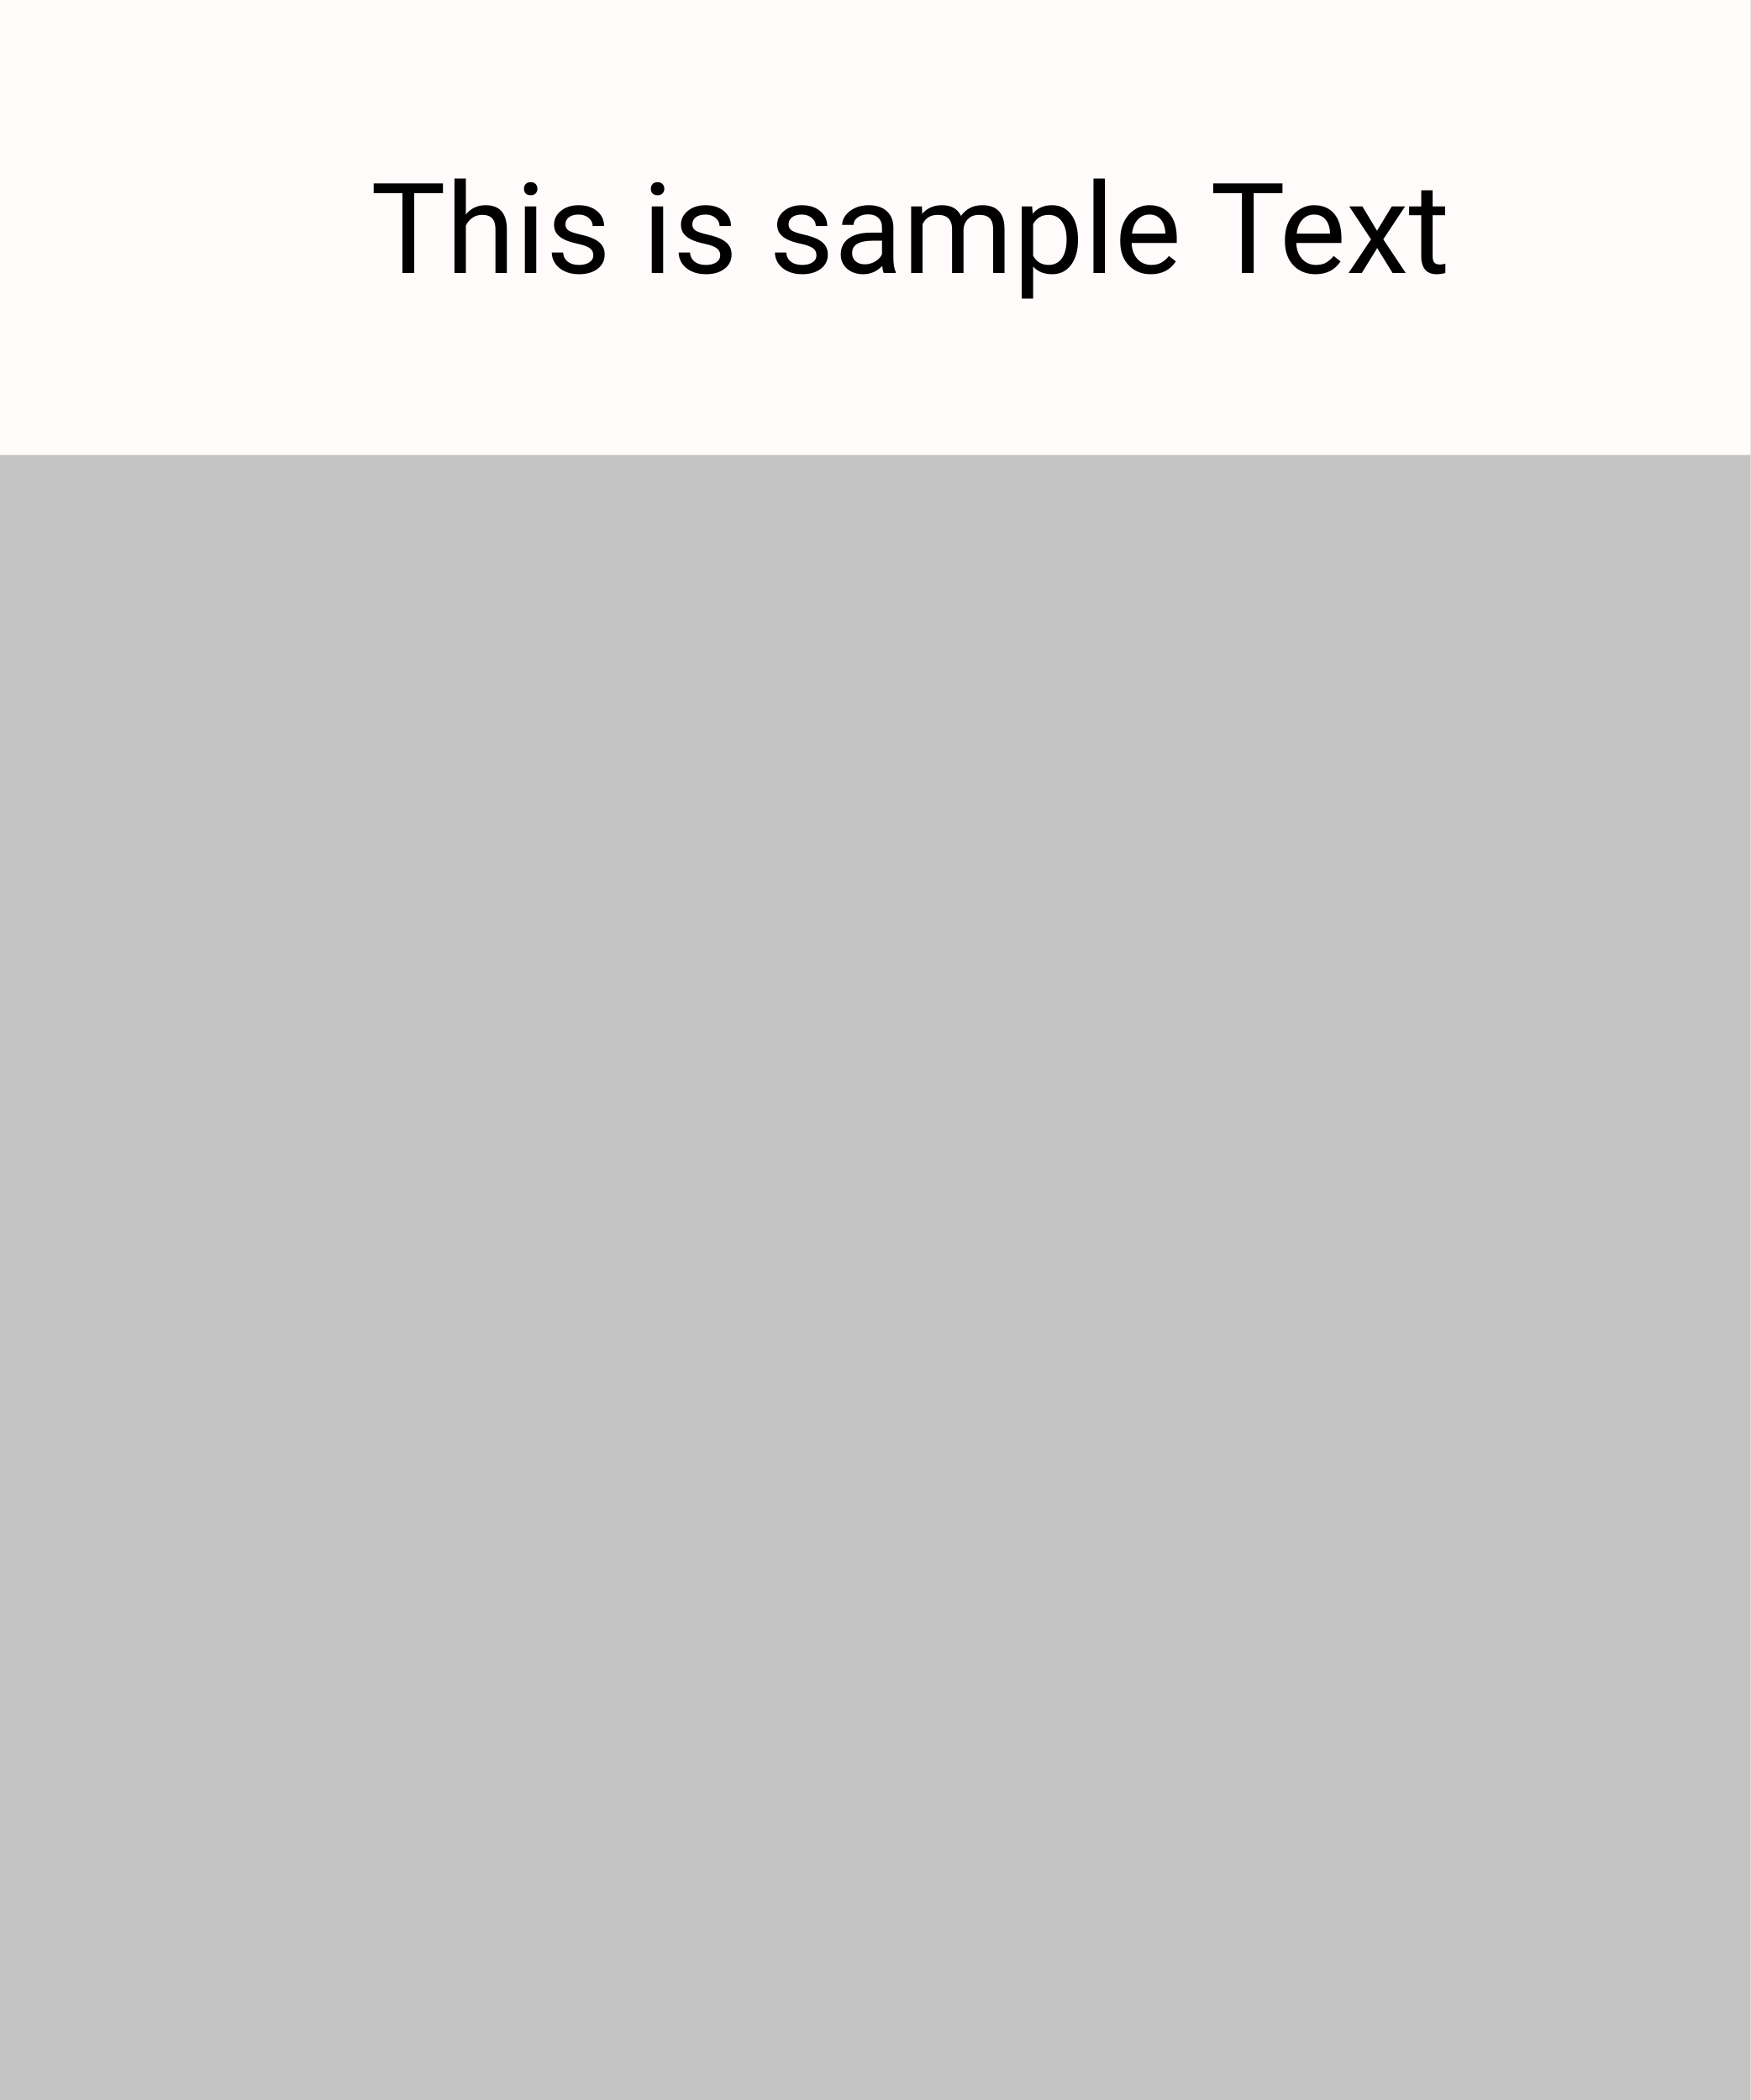
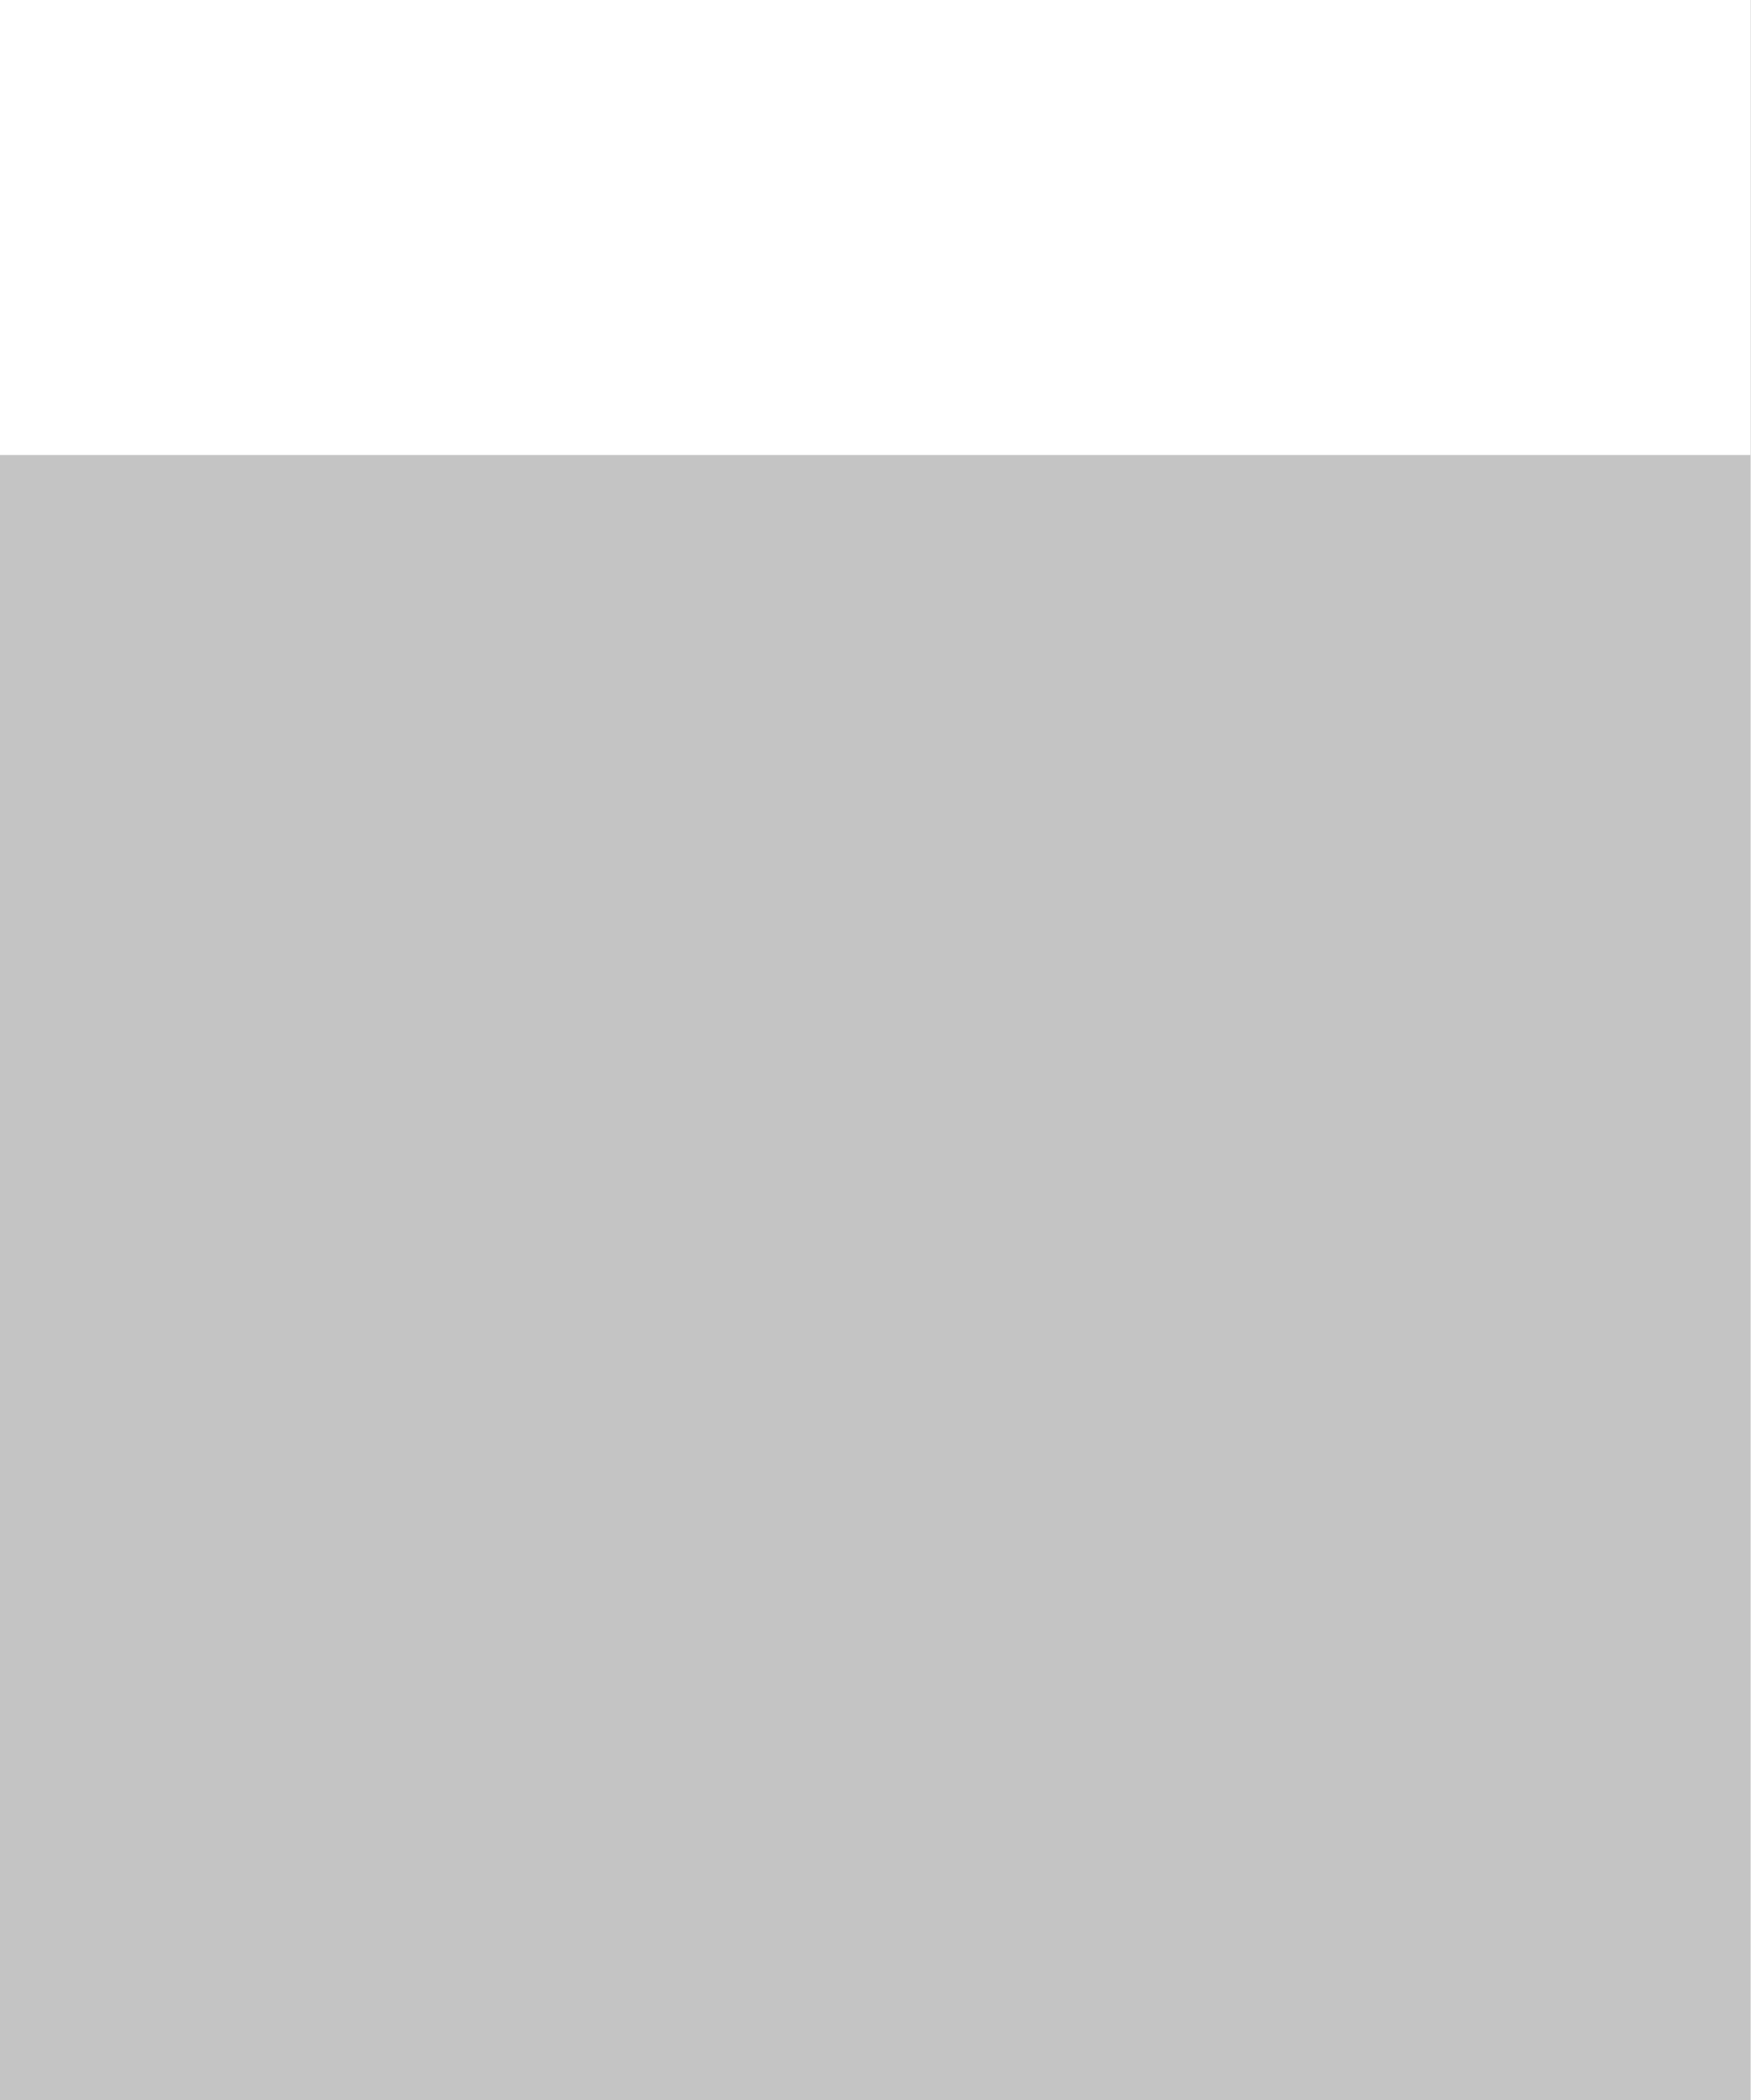
<svg xmlns="http://www.w3.org/2000/svg" width="250" height="300" viewBox="0 0 250 300" fill="none">
  <rect width="250" height="300" fill="#E5E5E5" />
-   <path d="M0 0H250V300H0V0Z" fill="#C4C4C4" />
-   <path d="M0 0H250V65H0V0Z" fill="#FFFBFB" />
-   <path d="M63.265 27.592H59.151V39H57.473V27.592H53.368V26.203H63.265V27.592ZM66.534 30.642C67.255 29.757 68.192 29.314 69.347 29.314C71.356 29.314 72.37 30.448 72.388 32.716V39H70.762V32.707C70.756 32.022 70.598 31.515 70.287 31.186C69.982 30.858 69.505 30.694 68.855 30.694C68.327 30.694 67.864 30.835 67.466 31.116C67.067 31.398 66.757 31.767 66.534 32.224V39H64.908V25.5H66.534V30.642ZM76.589 39H74.963V29.49H76.589V39ZM74.831 26.968C74.831 26.704 74.91 26.481 75.068 26.3C75.232 26.118 75.473 26.027 75.789 26.027C76.106 26.027 76.346 26.118 76.51 26.3C76.674 26.481 76.756 26.704 76.756 26.968C76.756 27.231 76.674 27.451 76.51 27.627C76.346 27.803 76.106 27.891 75.789 27.891C75.473 27.891 75.232 27.803 75.068 27.627C74.91 27.451 74.831 27.231 74.831 26.968ZM84.736 36.477C84.736 36.038 84.569 35.698 84.235 35.458C83.907 35.212 83.33 35.001 82.504 34.825C81.684 34.649 81.03 34.438 80.544 34.192C80.064 33.946 79.706 33.653 79.472 33.313C79.243 32.974 79.129 32.569 79.129 32.101C79.129 31.321 79.457 30.662 80.113 30.123C80.775 29.584 81.619 29.314 82.644 29.314C83.723 29.314 84.596 29.593 85.264 30.149C85.938 30.706 86.274 31.418 86.274 32.285H84.64C84.64 31.84 84.449 31.456 84.068 31.134C83.693 30.811 83.219 30.65 82.644 30.65C82.053 30.65 81.59 30.779 81.256 31.037C80.922 31.295 80.755 31.632 80.755 32.048C80.755 32.44 80.91 32.736 81.221 32.935C81.531 33.135 82.091 33.325 82.899 33.507C83.714 33.688 84.373 33.905 84.877 34.157C85.381 34.409 85.753 34.714 85.993 35.071C86.239 35.423 86.362 35.853 86.362 36.363C86.362 37.213 86.022 37.895 85.343 38.411C84.663 38.921 83.781 39.176 82.697 39.176C81.936 39.176 81.262 39.041 80.676 38.772C80.09 38.502 79.63 38.127 79.296 37.647C78.968 37.16 78.804 36.636 78.804 36.073H80.43C80.459 36.618 80.676 37.052 81.08 37.374C81.49 37.69 82.029 37.849 82.697 37.849C83.312 37.849 83.805 37.726 84.174 37.48C84.549 37.227 84.736 36.894 84.736 36.477ZM94.712 39H93.086V29.49H94.712V39ZM92.954 26.968C92.954 26.704 93.033 26.481 93.191 26.3C93.356 26.118 93.596 26.027 93.912 26.027C94.228 26.027 94.469 26.118 94.633 26.3C94.797 26.481 94.879 26.704 94.879 26.968C94.879 27.231 94.797 27.451 94.633 27.627C94.469 27.803 94.228 27.891 93.912 27.891C93.596 27.891 93.356 27.803 93.191 27.627C93.033 27.451 92.954 27.231 92.954 26.968ZM102.859 36.477C102.859 36.038 102.692 35.698 102.358 35.458C102.03 35.212 101.453 35.001 100.627 34.825C99.807 34.649 99.153 34.438 98.667 34.192C98.186 33.946 97.829 33.653 97.595 33.313C97.366 32.974 97.252 32.569 97.252 32.101C97.252 31.321 97.58 30.662 98.236 30.123C98.898 29.584 99.742 29.314 100.768 29.314C101.846 29.314 102.719 29.593 103.387 30.149C104.061 30.706 104.397 31.418 104.397 32.285H102.763C102.763 31.84 102.572 31.456 102.191 31.134C101.816 30.811 101.342 30.65 100.768 30.65C100.176 30.65 99.713 30.779 99.379 31.037C99.045 31.295 98.878 31.632 98.878 32.048C98.878 32.44 99.033 32.736 99.344 32.935C99.654 33.135 100.214 33.325 101.022 33.507C101.837 33.688 102.496 33.905 103 34.157C103.504 34.409 103.876 34.714 104.116 35.071C104.362 35.423 104.485 35.853 104.485 36.363C104.485 37.213 104.146 37.895 103.466 38.411C102.786 38.921 101.904 39.176 100.82 39.176C100.059 39.176 99.385 39.041 98.799 38.772C98.213 38.502 97.753 38.127 97.419 37.647C97.091 37.16 96.927 36.636 96.927 36.073H98.553C98.582 36.618 98.799 37.052 99.203 37.374C99.613 37.69 100.152 37.849 100.82 37.849C101.436 37.849 101.928 37.726 102.297 37.48C102.672 37.227 102.859 36.894 102.859 36.477ZM116.605 36.477C116.605 36.038 116.438 35.698 116.104 35.458C115.776 35.212 115.199 35.001 114.373 34.825C113.553 34.649 112.899 34.438 112.413 34.192C111.933 33.946 111.575 33.653 111.341 33.313C111.112 32.974 110.998 32.569 110.998 32.101C110.998 31.321 111.326 30.662 111.982 30.123C112.645 29.584 113.488 29.314 114.514 29.314C115.592 29.314 116.465 29.593 117.133 30.149C117.807 30.706 118.144 31.418 118.144 32.285H116.509C116.509 31.84 116.318 31.456 115.938 31.134C115.562 30.811 115.088 30.65 114.514 30.65C113.922 30.65 113.459 30.779 113.125 31.037C112.791 31.295 112.624 31.632 112.624 32.048C112.624 32.44 112.779 32.736 113.09 32.935C113.4 33.135 113.96 33.325 114.769 33.507C115.583 33.688 116.242 33.905 116.746 34.157C117.25 34.409 117.622 34.714 117.862 35.071C118.108 35.423 118.231 35.853 118.231 36.363C118.231 37.213 117.892 37.895 117.212 38.411C116.532 38.921 115.65 39.176 114.566 39.176C113.805 39.176 113.131 39.041 112.545 38.772C111.959 38.502 111.499 38.127 111.165 37.647C110.837 37.16 110.673 36.636 110.673 36.073H112.299C112.328 36.618 112.545 37.052 112.949 37.374C113.359 37.69 113.898 37.849 114.566 37.849C115.182 37.849 115.674 37.726 116.043 37.48C116.418 37.227 116.605 36.894 116.605 36.477ZM126.221 39C126.127 38.812 126.051 38.478 125.992 37.998C125.236 38.783 124.334 39.176 123.285 39.176C122.348 39.176 121.577 38.912 120.974 38.385C120.376 37.852 120.077 37.178 120.077 36.363C120.077 35.373 120.452 34.605 121.202 34.06C121.958 33.51 123.019 33.234 124.384 33.234H125.966V32.487C125.966 31.919 125.796 31.468 125.456 31.134C125.116 30.794 124.615 30.624 123.953 30.624C123.373 30.624 122.887 30.77 122.494 31.064C122.102 31.356 121.905 31.711 121.905 32.127H120.271C120.271 31.652 120.438 31.195 120.771 30.756C121.111 30.311 121.568 29.959 122.143 29.701C122.723 29.443 123.358 29.314 124.05 29.314C125.146 29.314 126.004 29.59 126.625 30.141C127.246 30.686 127.568 31.439 127.592 32.399V36.776C127.592 37.649 127.703 38.344 127.926 38.859V39H126.221ZM123.522 37.761C124.032 37.761 124.516 37.629 124.973 37.365C125.43 37.102 125.761 36.759 125.966 36.337V34.386H124.691C122.699 34.386 121.703 34.969 121.703 36.135C121.703 36.645 121.873 37.043 122.213 37.33C122.553 37.617 122.989 37.761 123.522 37.761ZM131.67 29.49L131.714 30.545C132.411 29.725 133.352 29.314 134.535 29.314C135.865 29.314 136.771 29.824 137.251 30.844C137.567 30.387 137.978 30.018 138.481 29.736C138.991 29.455 139.592 29.314 140.283 29.314C142.369 29.314 143.43 30.419 143.465 32.628V39H141.839V32.725C141.839 32.045 141.684 31.538 141.373 31.204C141.062 30.864 140.541 30.694 139.809 30.694C139.205 30.694 138.704 30.876 138.306 31.239C137.907 31.597 137.676 32.08 137.611 32.69V39H135.977V32.769C135.977 31.386 135.3 30.694 133.946 30.694C132.88 30.694 132.15 31.148 131.758 32.057V39H130.132V29.49H131.67ZM153.959 34.351C153.959 35.798 153.628 36.964 152.966 37.849C152.304 38.733 151.407 39.176 150.276 39.176C149.122 39.176 148.214 38.81 147.552 38.077V42.656H145.926V29.49H147.411L147.49 30.545C148.152 29.725 149.072 29.314 150.25 29.314C151.393 29.314 152.295 29.745 152.957 30.606C153.625 31.468 153.959 32.666 153.959 34.201V34.351ZM152.333 34.166C152.333 33.094 152.104 32.247 151.647 31.626C151.19 31.005 150.563 30.694 149.767 30.694C148.782 30.694 148.044 31.131 147.552 32.004V36.548C148.038 37.415 148.782 37.849 149.784 37.849C150.563 37.849 151.182 37.541 151.639 36.926C152.102 36.305 152.333 35.385 152.333 34.166ZM157.8 39H156.174V25.5H157.8V39ZM164.356 39.176C163.067 39.176 162.019 38.754 161.21 37.91C160.401 37.06 159.997 35.927 159.997 34.509V34.21C159.997 33.267 160.176 32.426 160.533 31.688C160.896 30.943 161.4 30.363 162.045 29.947C162.695 29.525 163.398 29.314 164.154 29.314C165.391 29.314 166.352 29.722 167.037 30.536C167.723 31.351 168.065 32.517 168.065 34.034V34.711H161.623C161.646 35.648 161.919 36.407 162.44 36.987C162.968 37.562 163.636 37.849 164.444 37.849C165.019 37.849 165.505 37.731 165.903 37.497C166.302 37.263 166.65 36.952 166.949 36.565L167.942 37.339C167.146 38.563 165.95 39.176 164.356 39.176ZM164.154 30.65C163.498 30.65 162.947 30.891 162.502 31.371C162.057 31.846 161.781 32.514 161.676 33.375H166.439V33.252C166.393 32.426 166.17 31.787 165.771 31.336C165.373 30.879 164.834 30.65 164.154 30.65ZM183.165 27.592H179.052V39H177.373V27.592H173.269V26.203H183.165V27.592ZM187.876 39.176C186.587 39.176 185.538 38.754 184.729 37.91C183.921 37.06 183.517 35.927 183.517 34.509V34.21C183.517 33.267 183.695 32.426 184.053 31.688C184.416 30.943 184.92 30.363 185.564 29.947C186.215 29.525 186.918 29.314 187.674 29.314C188.91 29.314 189.871 29.722 190.557 30.536C191.242 31.351 191.585 32.517 191.585 34.034V34.711H185.143C185.166 35.648 185.438 36.407 185.96 36.987C186.487 37.562 187.155 37.849 187.964 37.849C188.538 37.849 189.024 37.731 189.423 37.497C189.821 37.263 190.17 36.952 190.469 36.565L191.462 37.339C190.665 38.563 189.47 39.176 187.876 39.176ZM187.674 30.65C187.018 30.65 186.467 30.891 186.021 31.371C185.576 31.846 185.301 32.514 185.195 33.375H189.959V33.252C189.912 32.426 189.689 31.787 189.291 31.336C188.893 30.879 188.354 30.65 187.674 30.65ZM196.665 32.962L198.774 29.49H200.673L197.562 34.192L200.77 39H198.889L196.691 35.44L194.494 39H192.604L195.812 34.192L192.701 29.49H194.582L196.665 32.962ZM204.61 27.188V29.49H206.386V30.747H204.61V36.645C204.61 37.025 204.689 37.312 204.848 37.506C205.006 37.693 205.275 37.787 205.656 37.787C205.844 37.787 206.102 37.752 206.43 37.682V39C206.002 39.117 205.586 39.176 205.182 39.176C204.455 39.176 203.907 38.956 203.538 38.517C203.169 38.077 202.984 37.453 202.984 36.645V30.747H201.253V29.49H202.984V27.188H204.61Z" fill="black" />
+   <rect width="250" height="300" fill="#C4C4C4" />
+   <rect width="250" height="65" fill="white" />
</svg>
